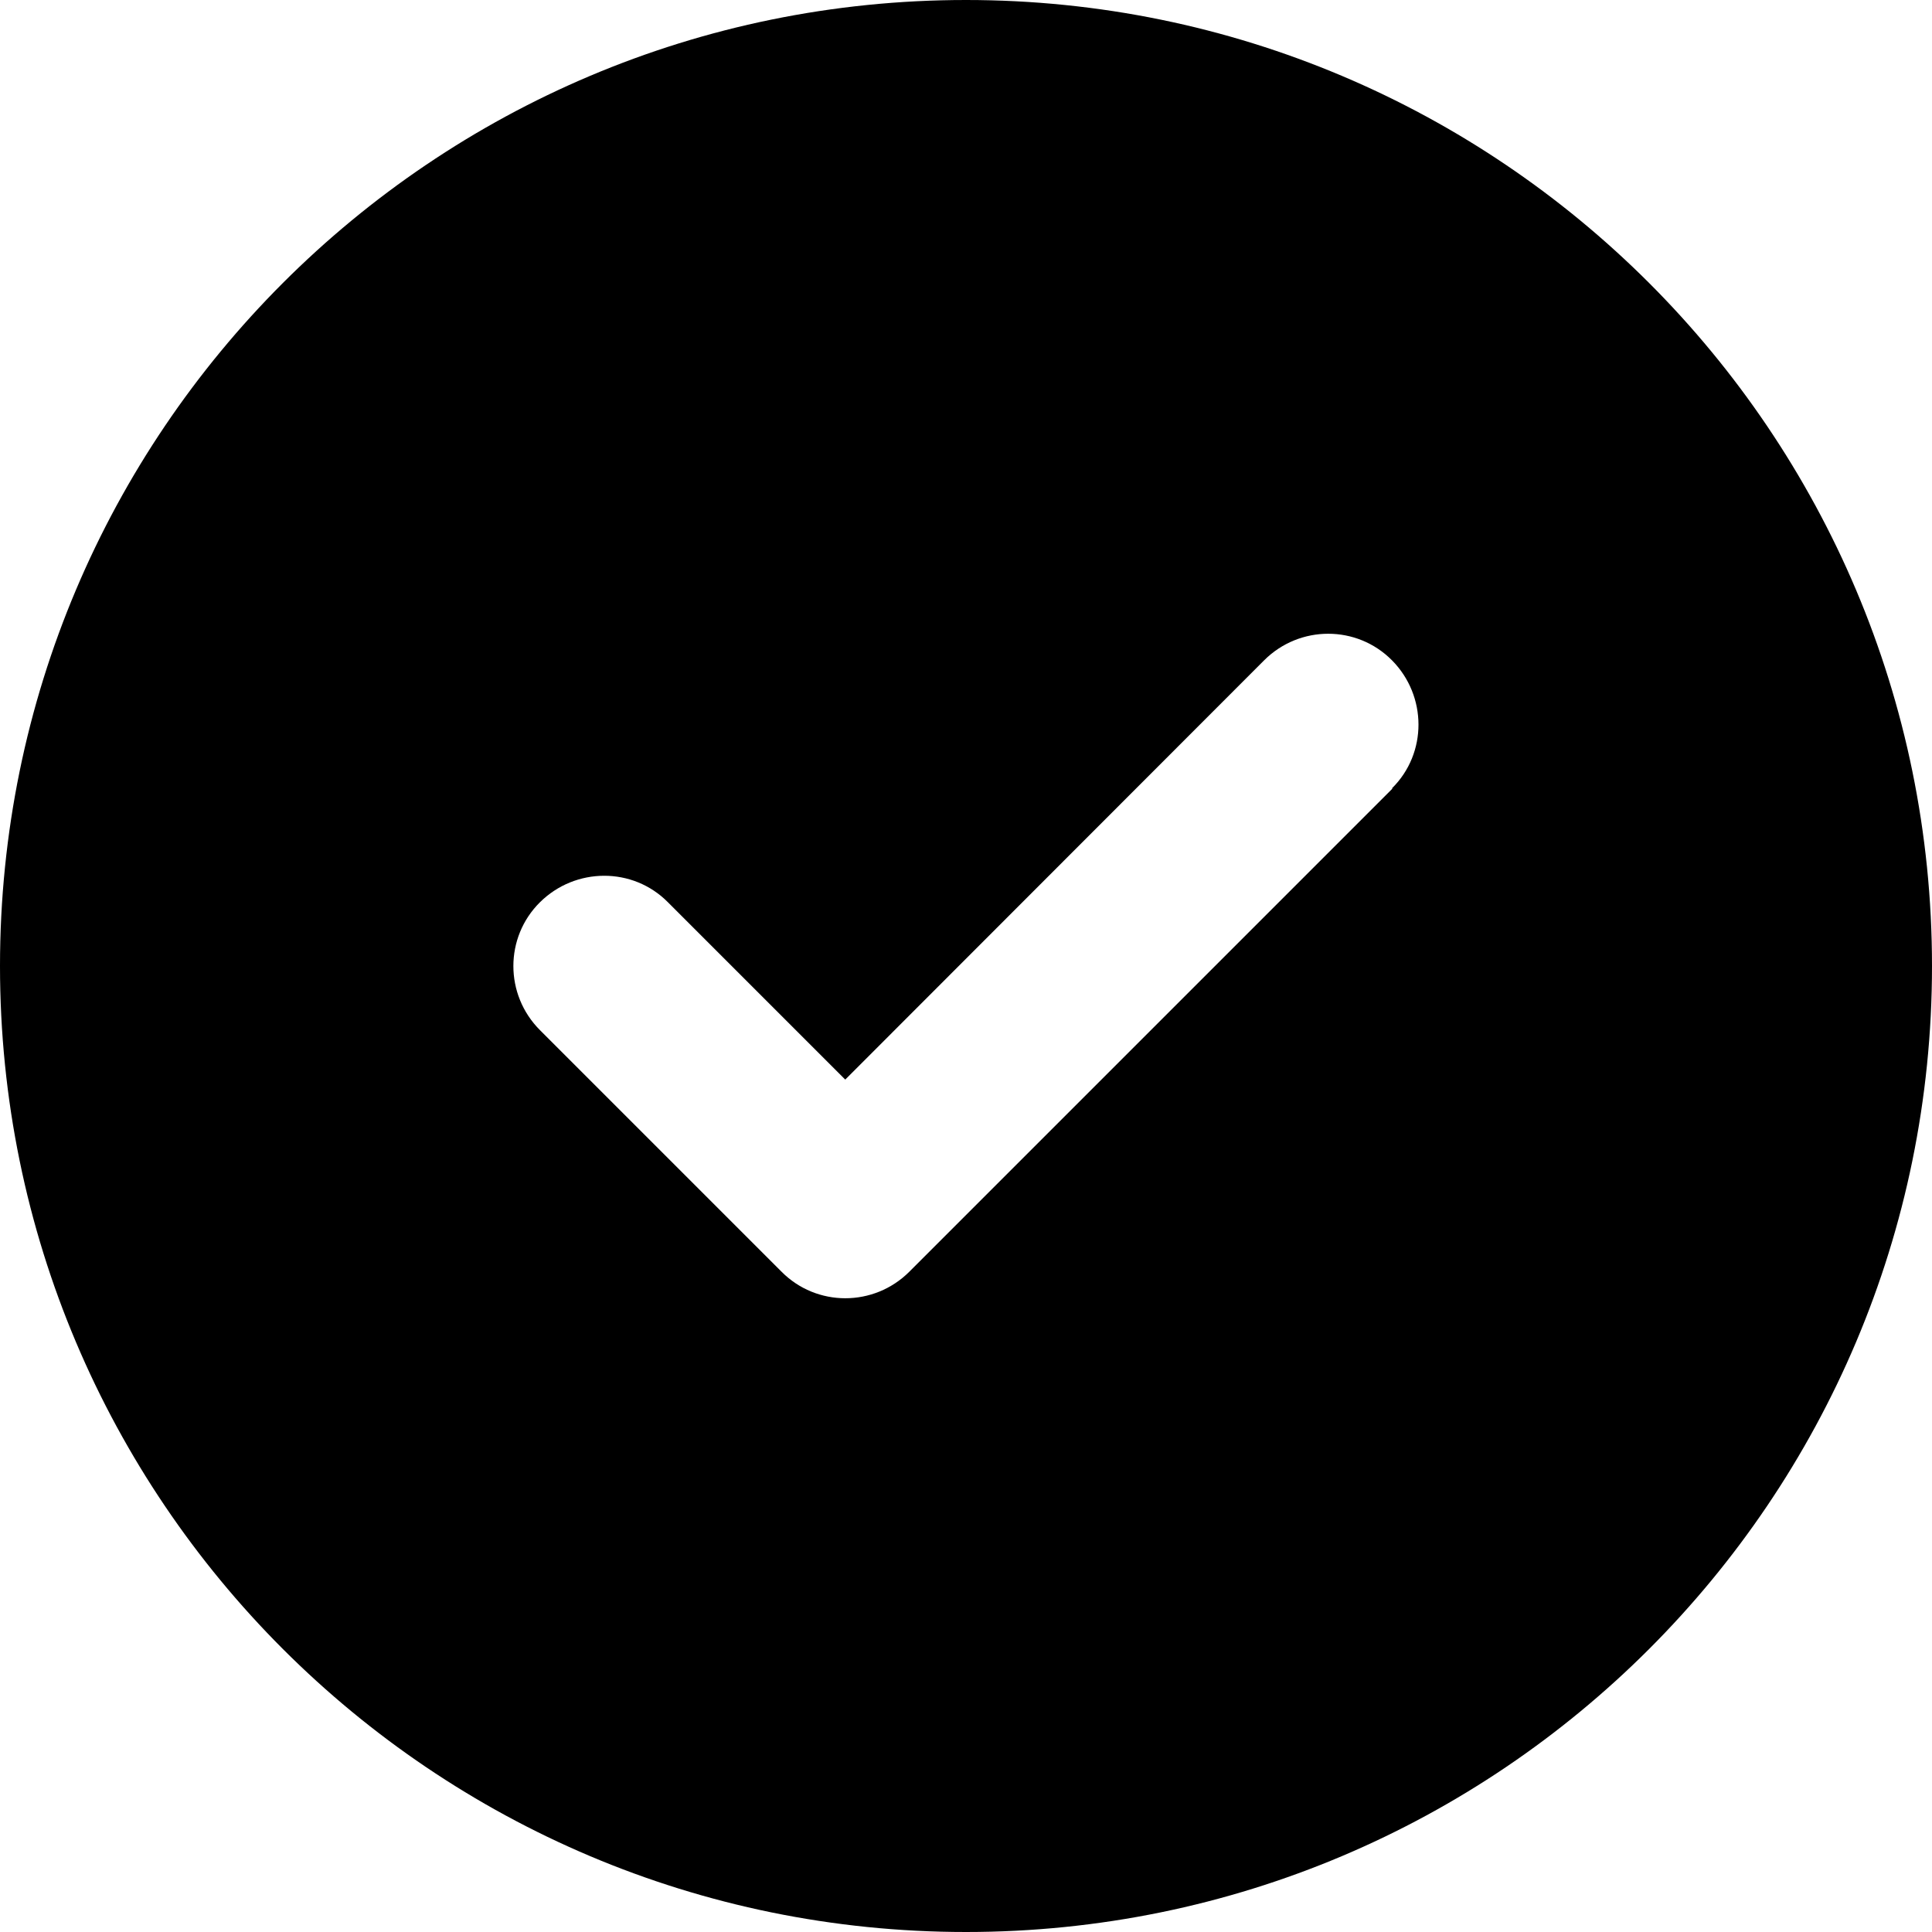
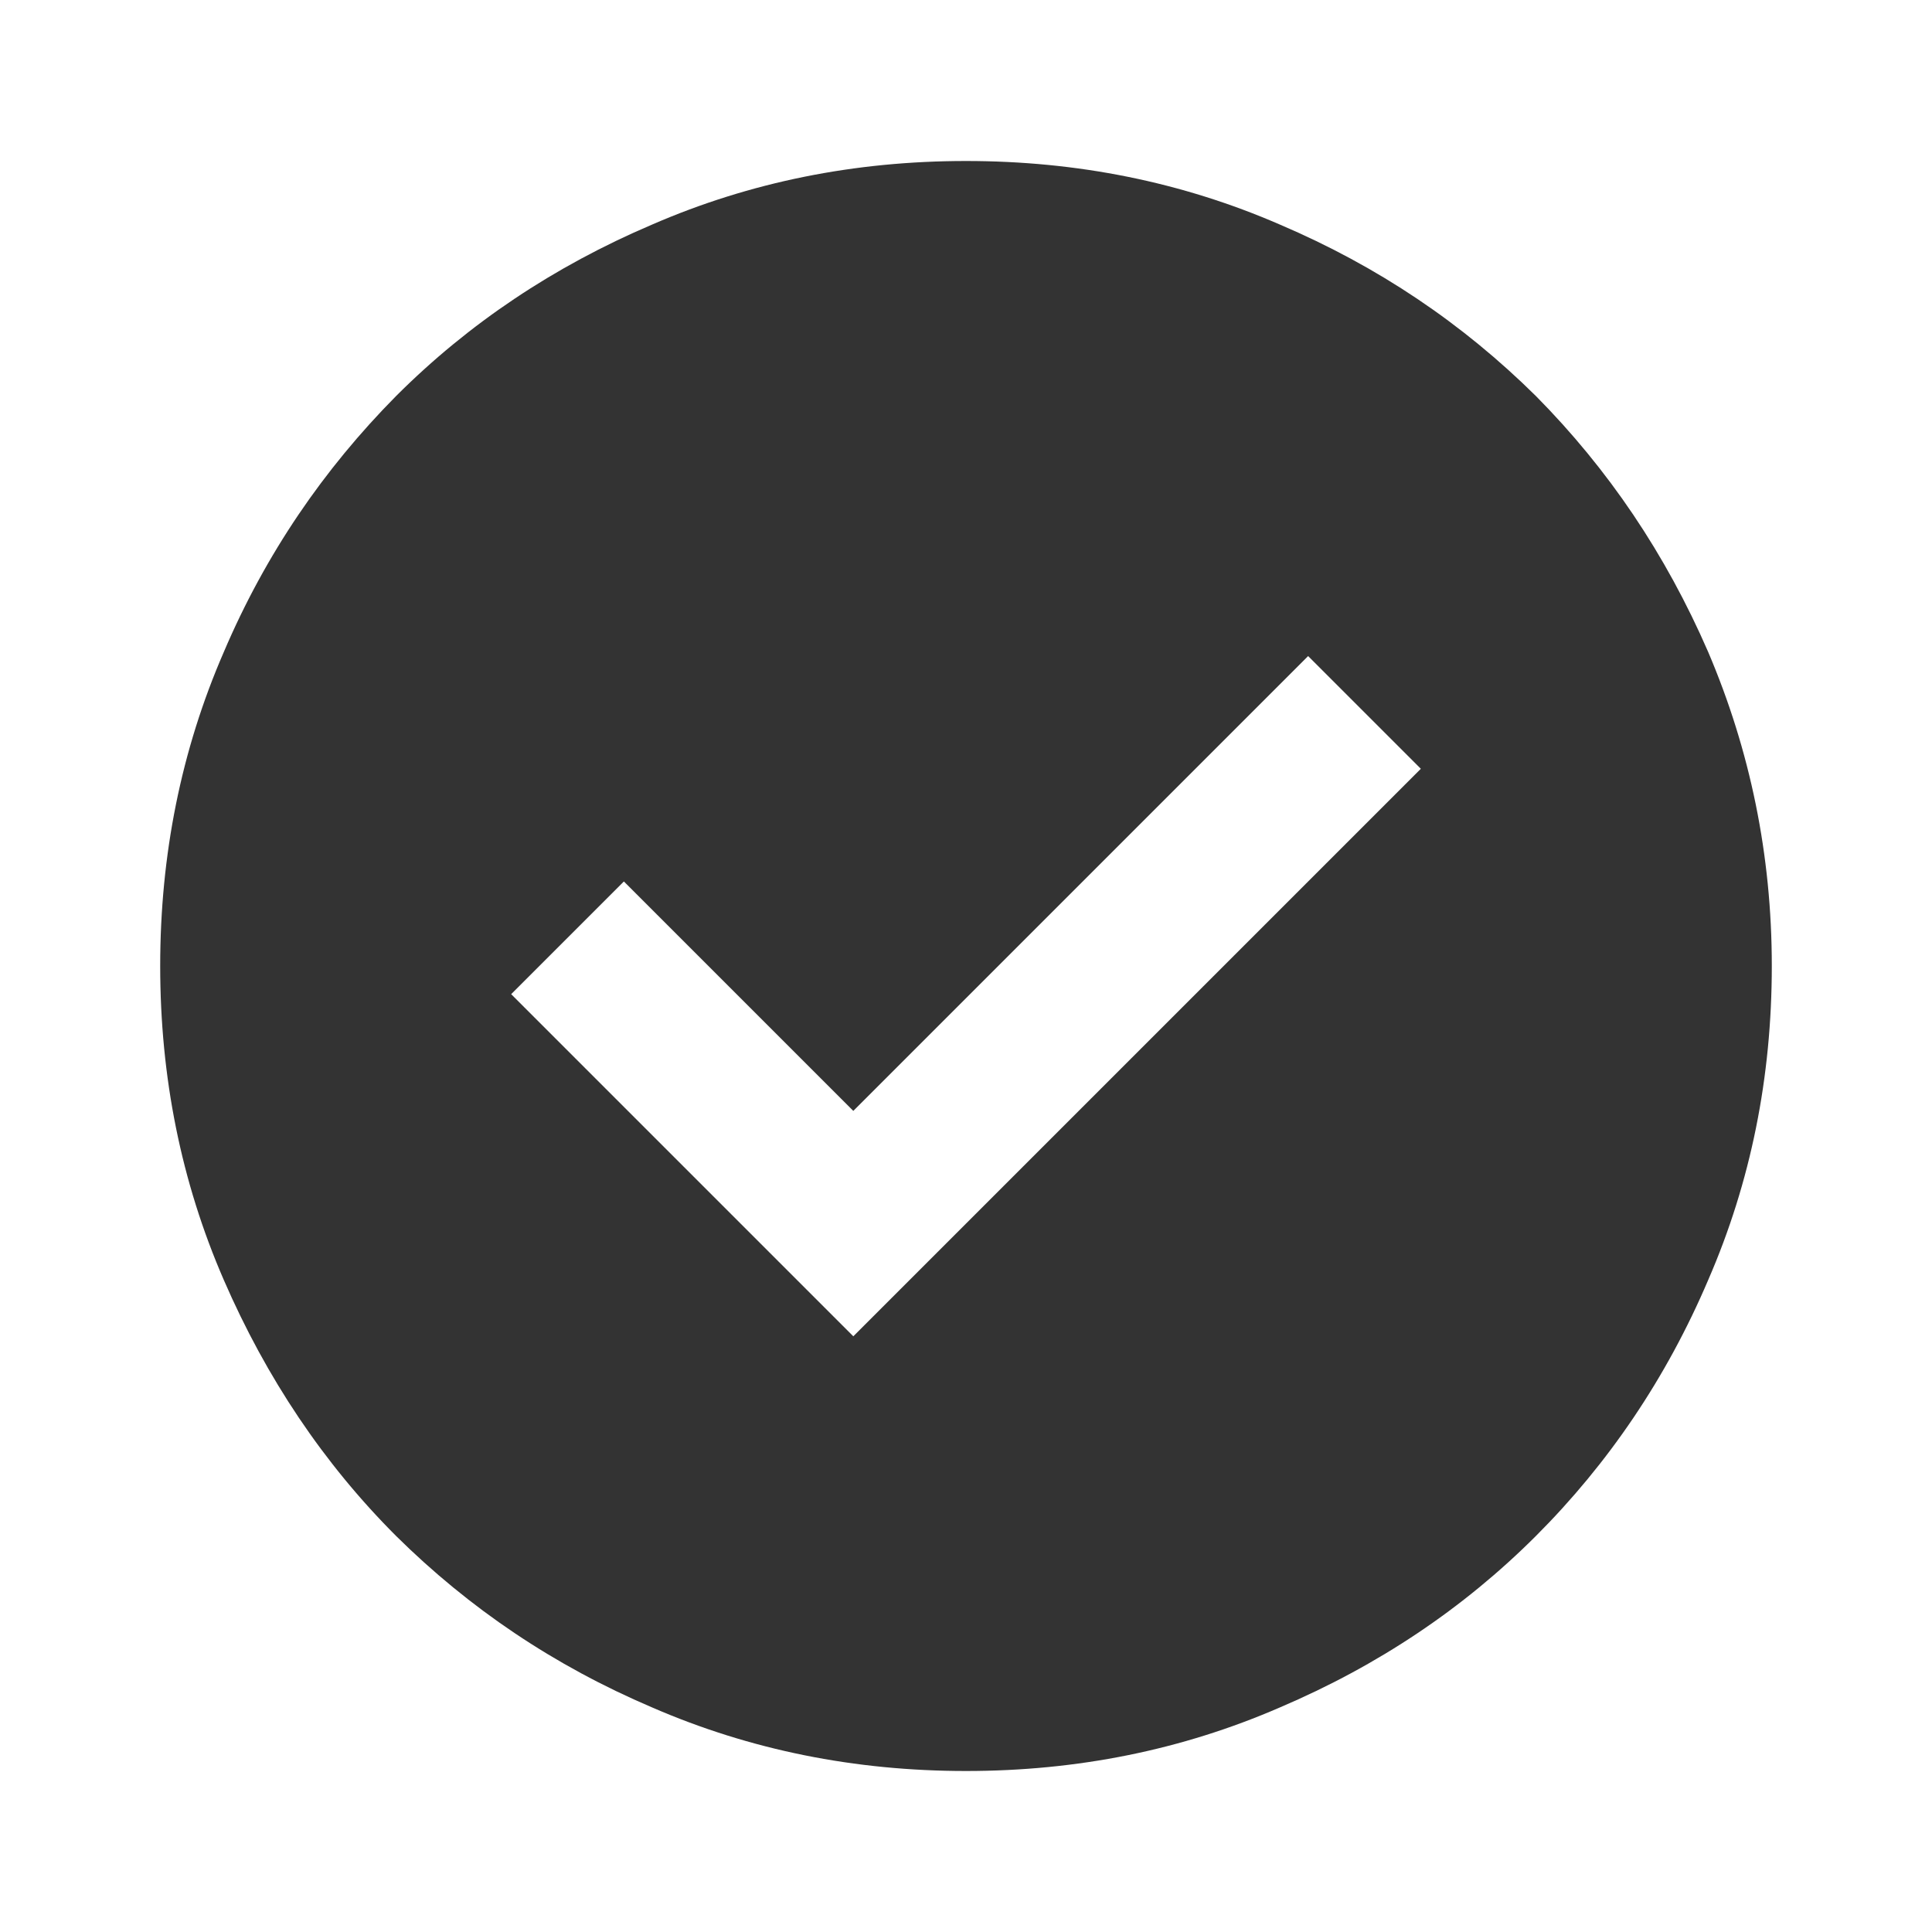
- <svg xmlns="http://www.w3.org/2000/svg" viewBox="0 0 512 512">
-   <path d="M256 512A256 256 0 1 0 256 0a256 256 0 1 0 0 512zM369 209L241 337c-9.4 9.4-24.6 9.4-33.9 0l-64-64c-9.4-9.4-9.4-24.6 0-33.9s24.6-9.4 33.9 0l47 47L335 175c9.4-9.4 24.6-9.4 33.9 0s9.4 24.6 0 33.9z" />
+ <svg xmlns="http://www.w3.org/2000/svg" id="Layer_1" data-name="Layer 1" viewBox="0 0 24 24">
+   <defs>
+     <style>
+       .cls-1 {
+         fill: #333;
+       }
+     </style>
+   </defs>
+   <path class="cls-1" d="M10.6,16.6l7.05-7.05-1.4-1.4-5.65,5.65-2.85-2.85-1.4,1.4,4.25,4.25ZM12,22c-1.38,0-2.68-.26-3.9-.79-1.22-.52-2.27-1.23-3.18-2.13-.9-.9-1.61-1.96-2.14-3.18-.53-1.22-.79-2.52-.79-3.9s.26-2.68.79-3.9c.52-1.22,1.24-2.27,2.14-3.18.9-.9,1.96-1.61,3.18-2.13,1.22-.53,2.52-.79,3.9-.79s2.68.26,3.9.79c1.22.52,2.27,1.23,3.18,2.13.9.91,1.61,1.96,2.14,3.18.52,1.22.79,2.52.79,3.9s-.26,2.68-.79,3.9c-.52,1.22-1.24,2.28-2.14,3.18-.9.9-1.96,1.61-3.18,2.13-1.22.53-2.52.79-3.9.79Z" />
</svg>
